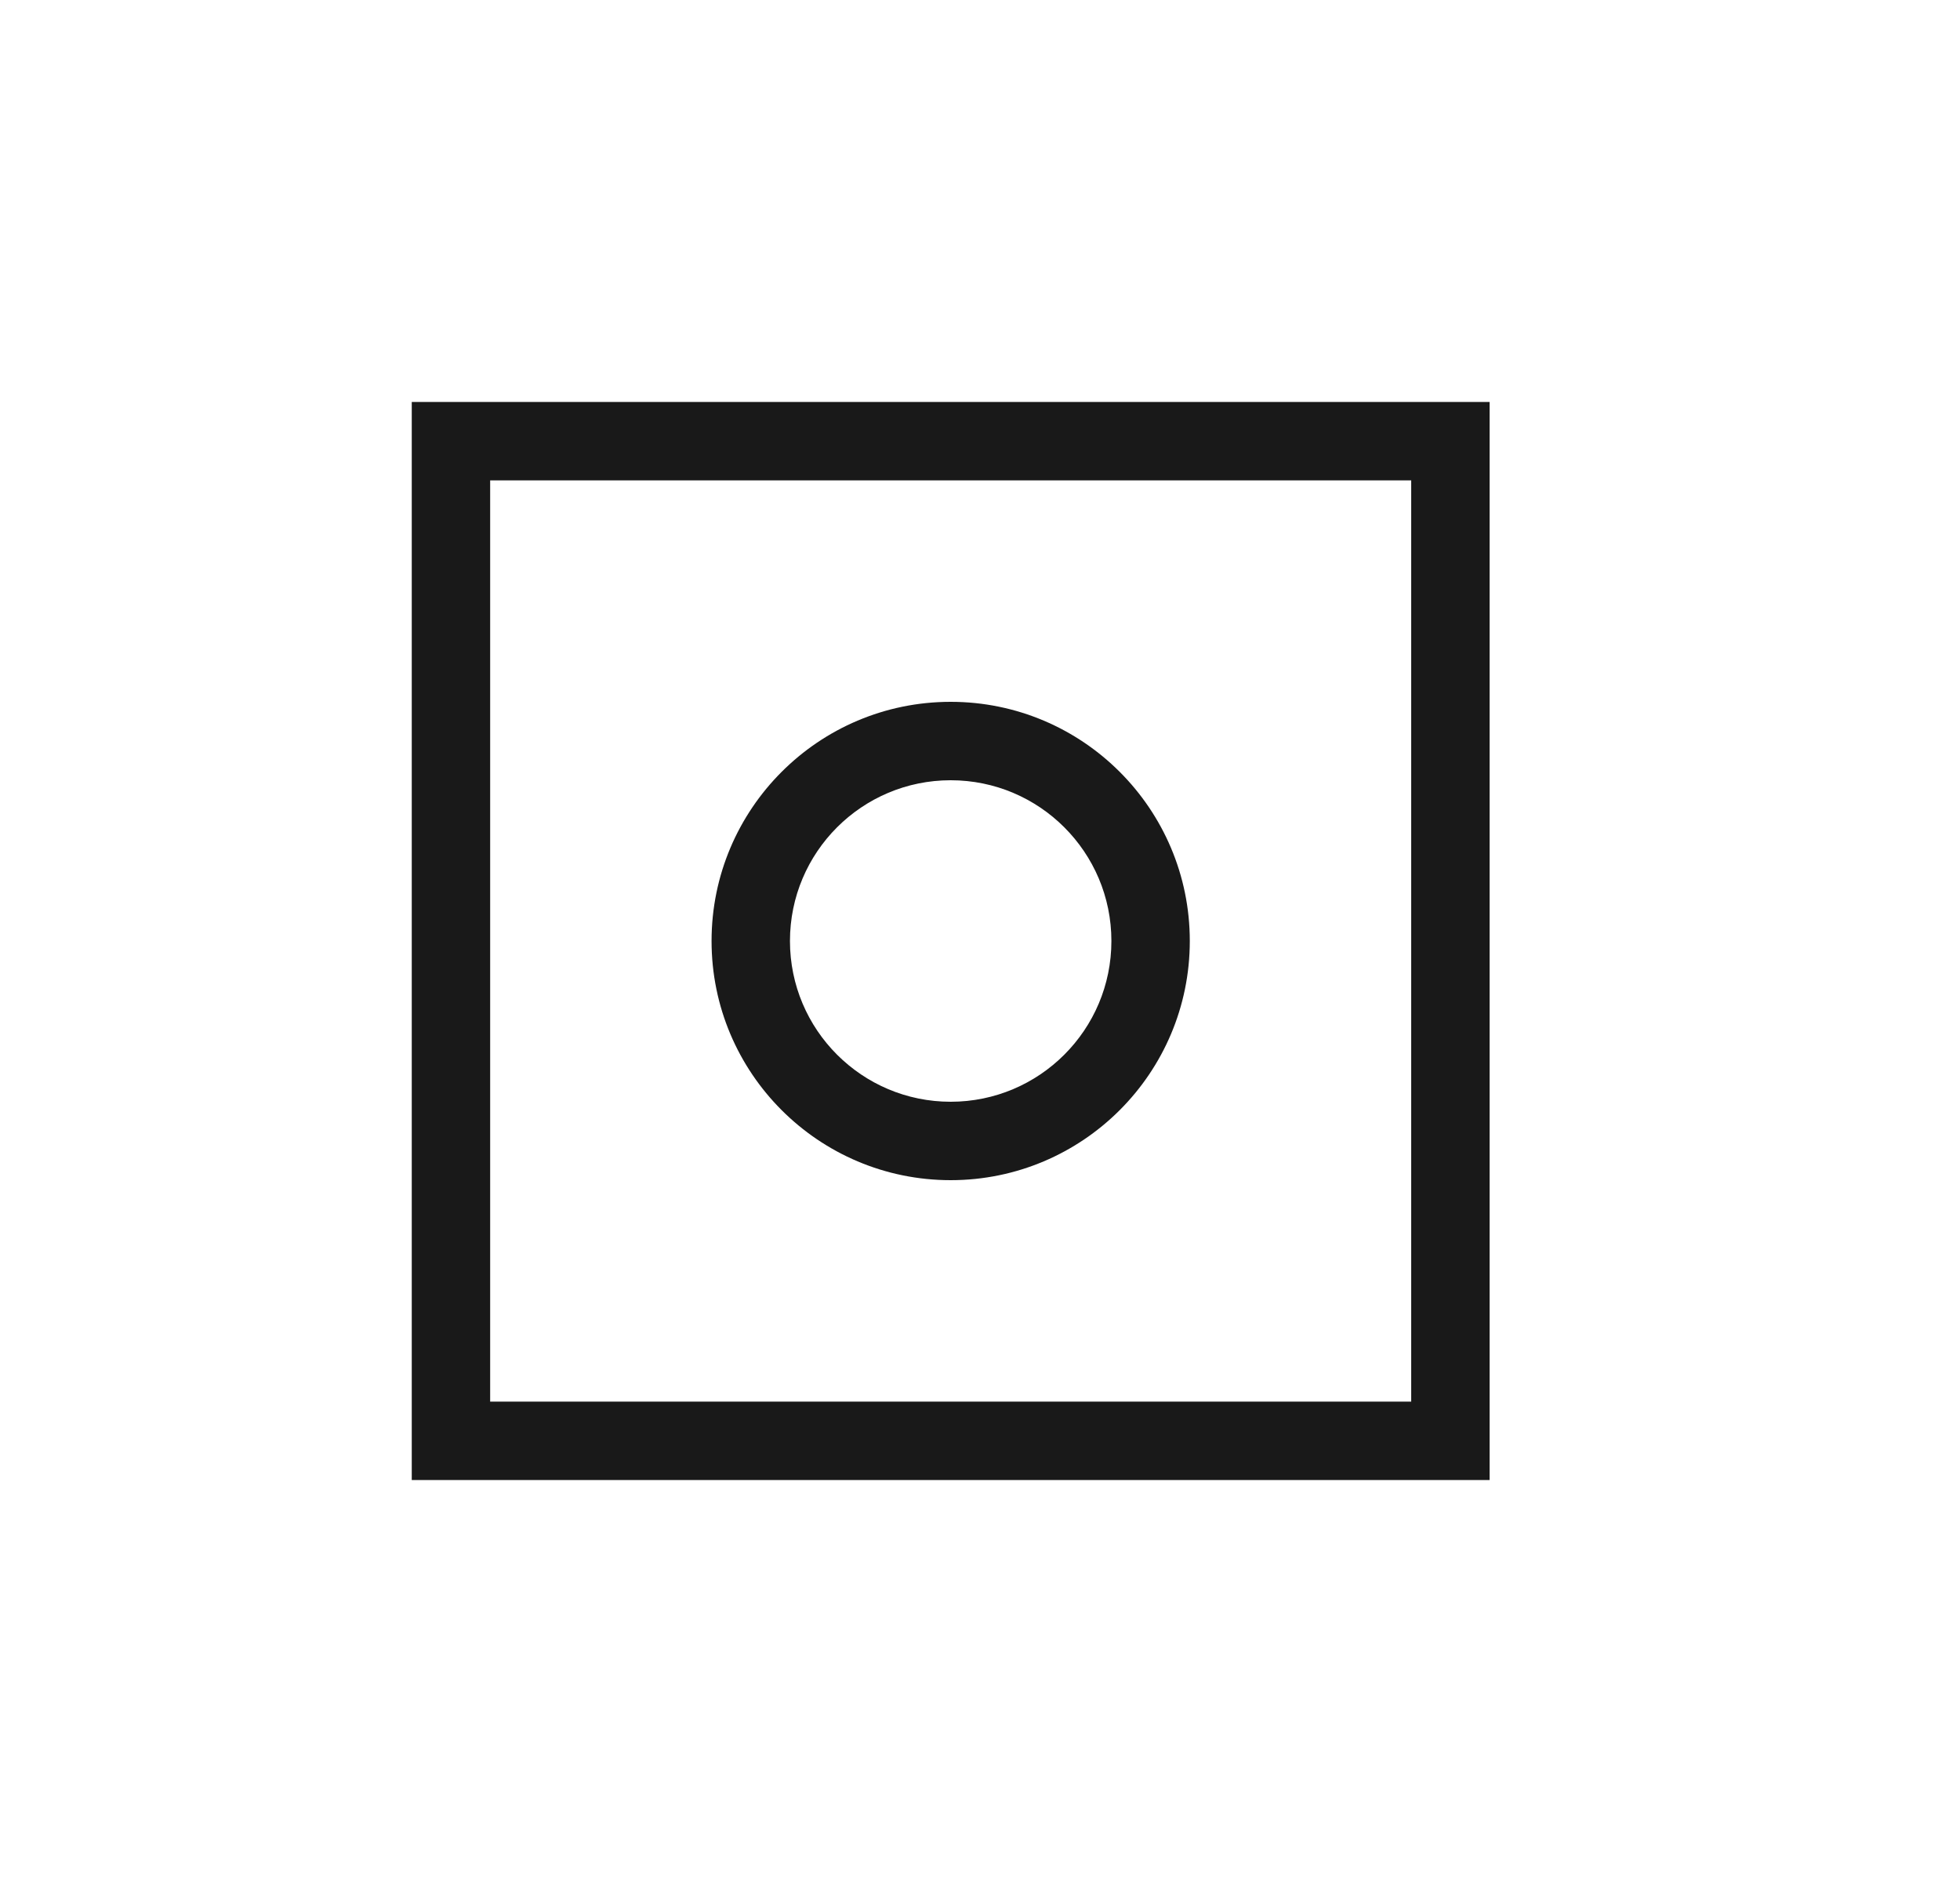
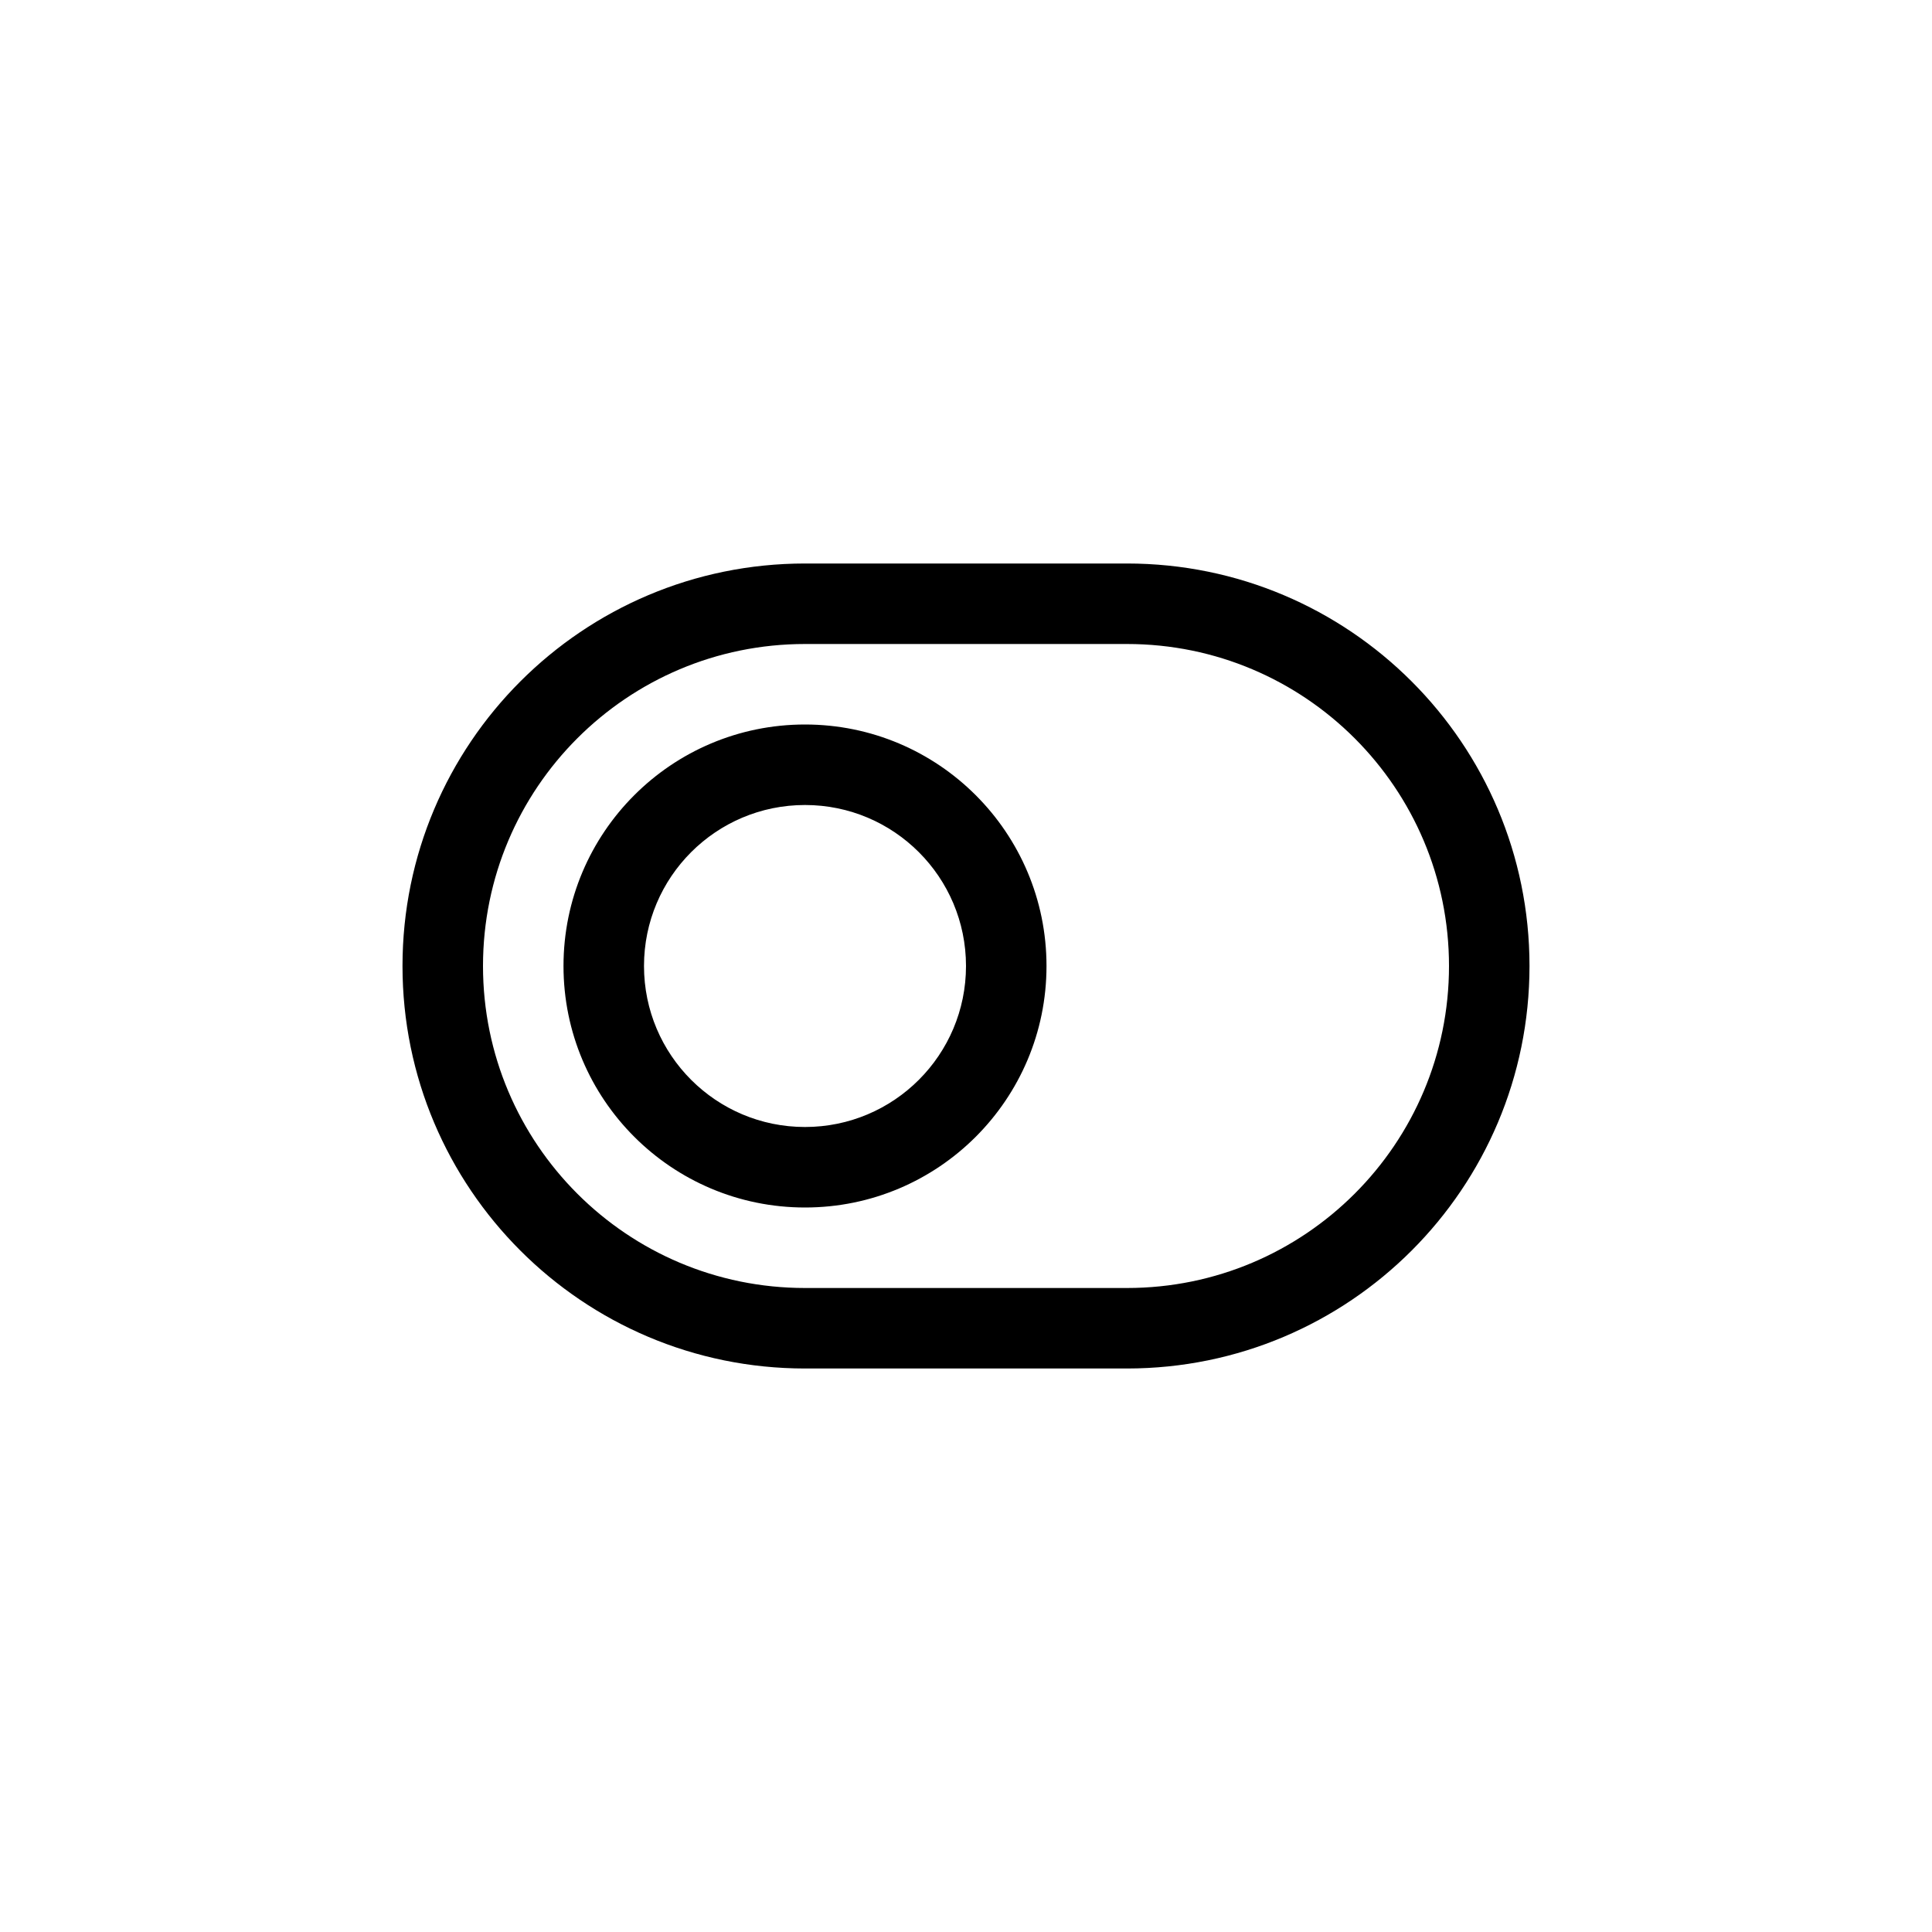
- <svg xmlns="http://www.w3.org/2000/svg" width="25" height="24" viewBox="0 0 25 24" fill="none">
-   <path fill-rule="evenodd" clip-rule="evenodd" d="M5.752 5.126H5.252V5.626V18.374V18.874H5.752H18.5H19V18.374V5.626V5.126H18.5H5.752ZM6.252 17.874V6.126H18V17.874H6.252ZM10.076 12C10.076 10.868 10.994 9.95 12.126 9.95C13.258 9.95 14.176 10.868 14.176 12C14.176 13.132 13.258 14.05 12.126 14.05C10.994 14.05 10.076 13.132 10.076 12ZM12.126 8.95C10.442 8.95 9.076 10.316 9.076 12C9.076 13.684 10.442 15.05 12.126 15.05C13.81 15.05 15.176 13.684 15.176 12C15.176 10.316 13.81 8.95 12.126 8.95Z" fill="currentColor" fill-opacity="0.9" />
+ <svg xmlns="http://www.w3.org/2000/svg" width="24" height="24" fill="none" viewBox="0 0 24 24">
+   <path fill="currentColor" fill-rule="evenodd" d="M10 8h4a4 4 0 0 1 0 8h-4a4 4 0 0 1 0-8m-5 4a5 5 0 0 1 5-5h4a5 5 0 0 1 0 10h-4a5 5 0 0 1-5-5m5 2a2 2 0 1 1 0-4 2 2 0 0 1 0 4m-3-2a3 3 0 1 1 6 0 3 3 0 0 1-6 0" clip-rule="evenodd" />
</svg>
